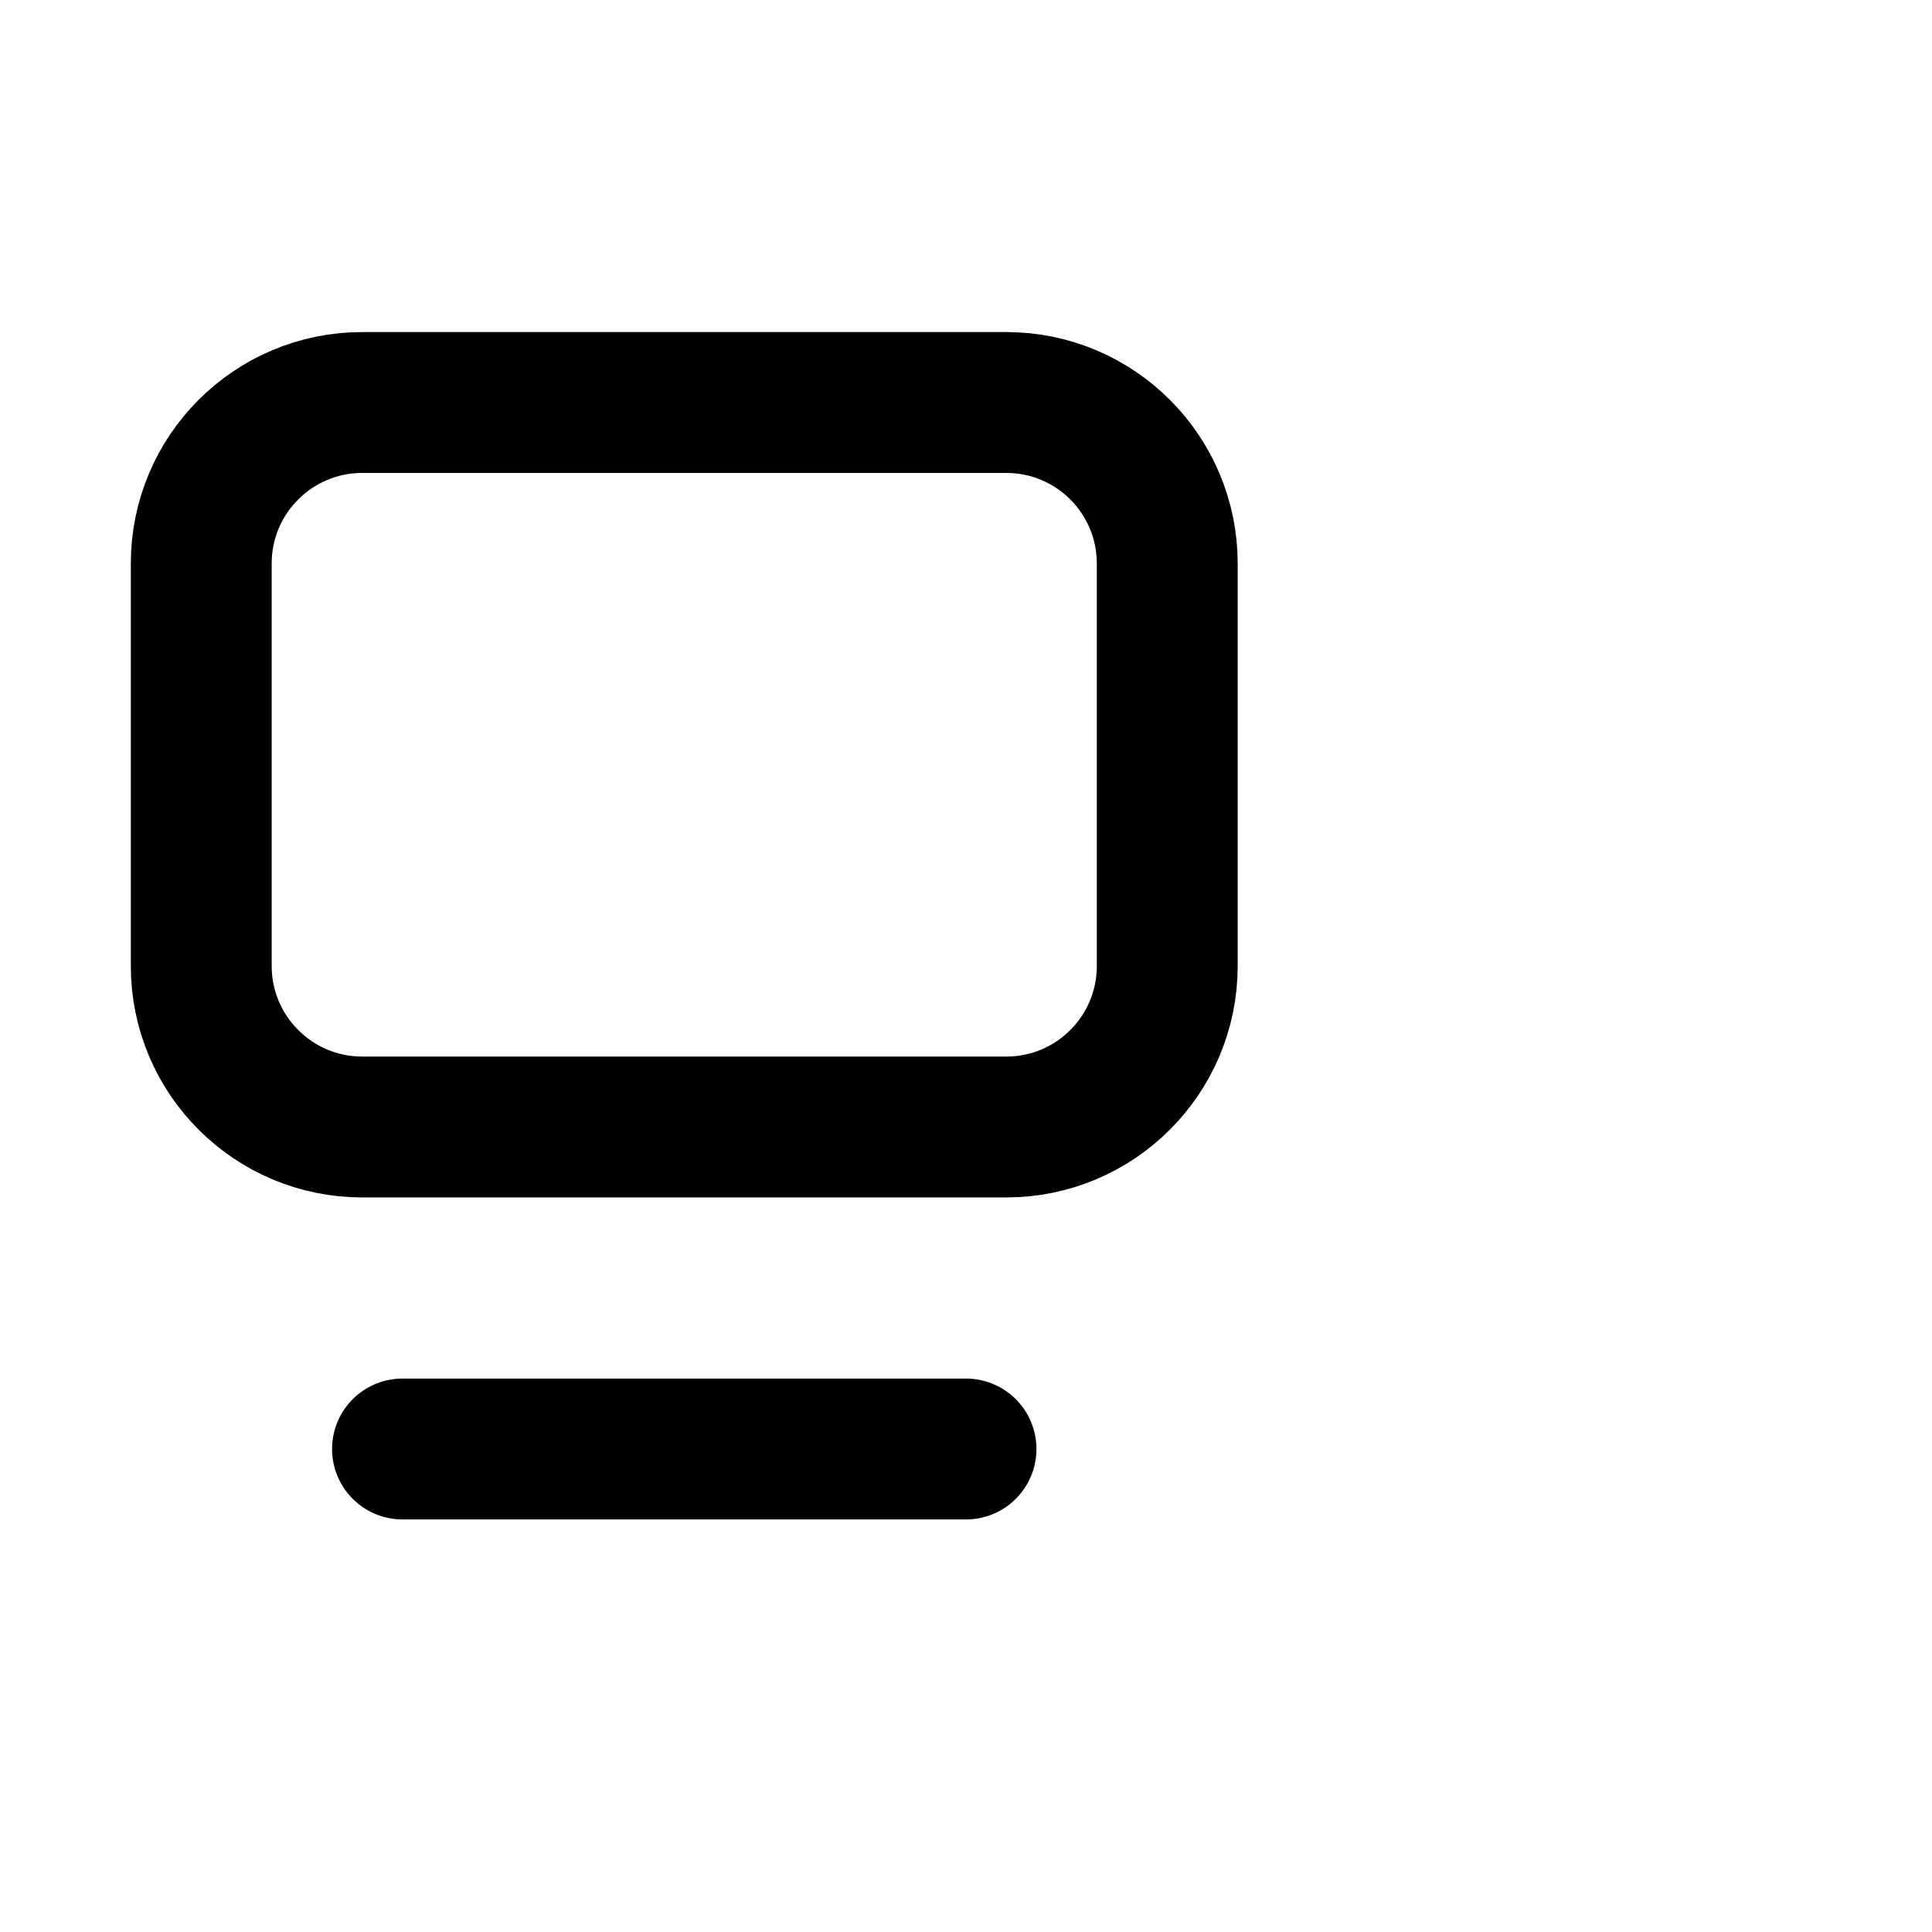
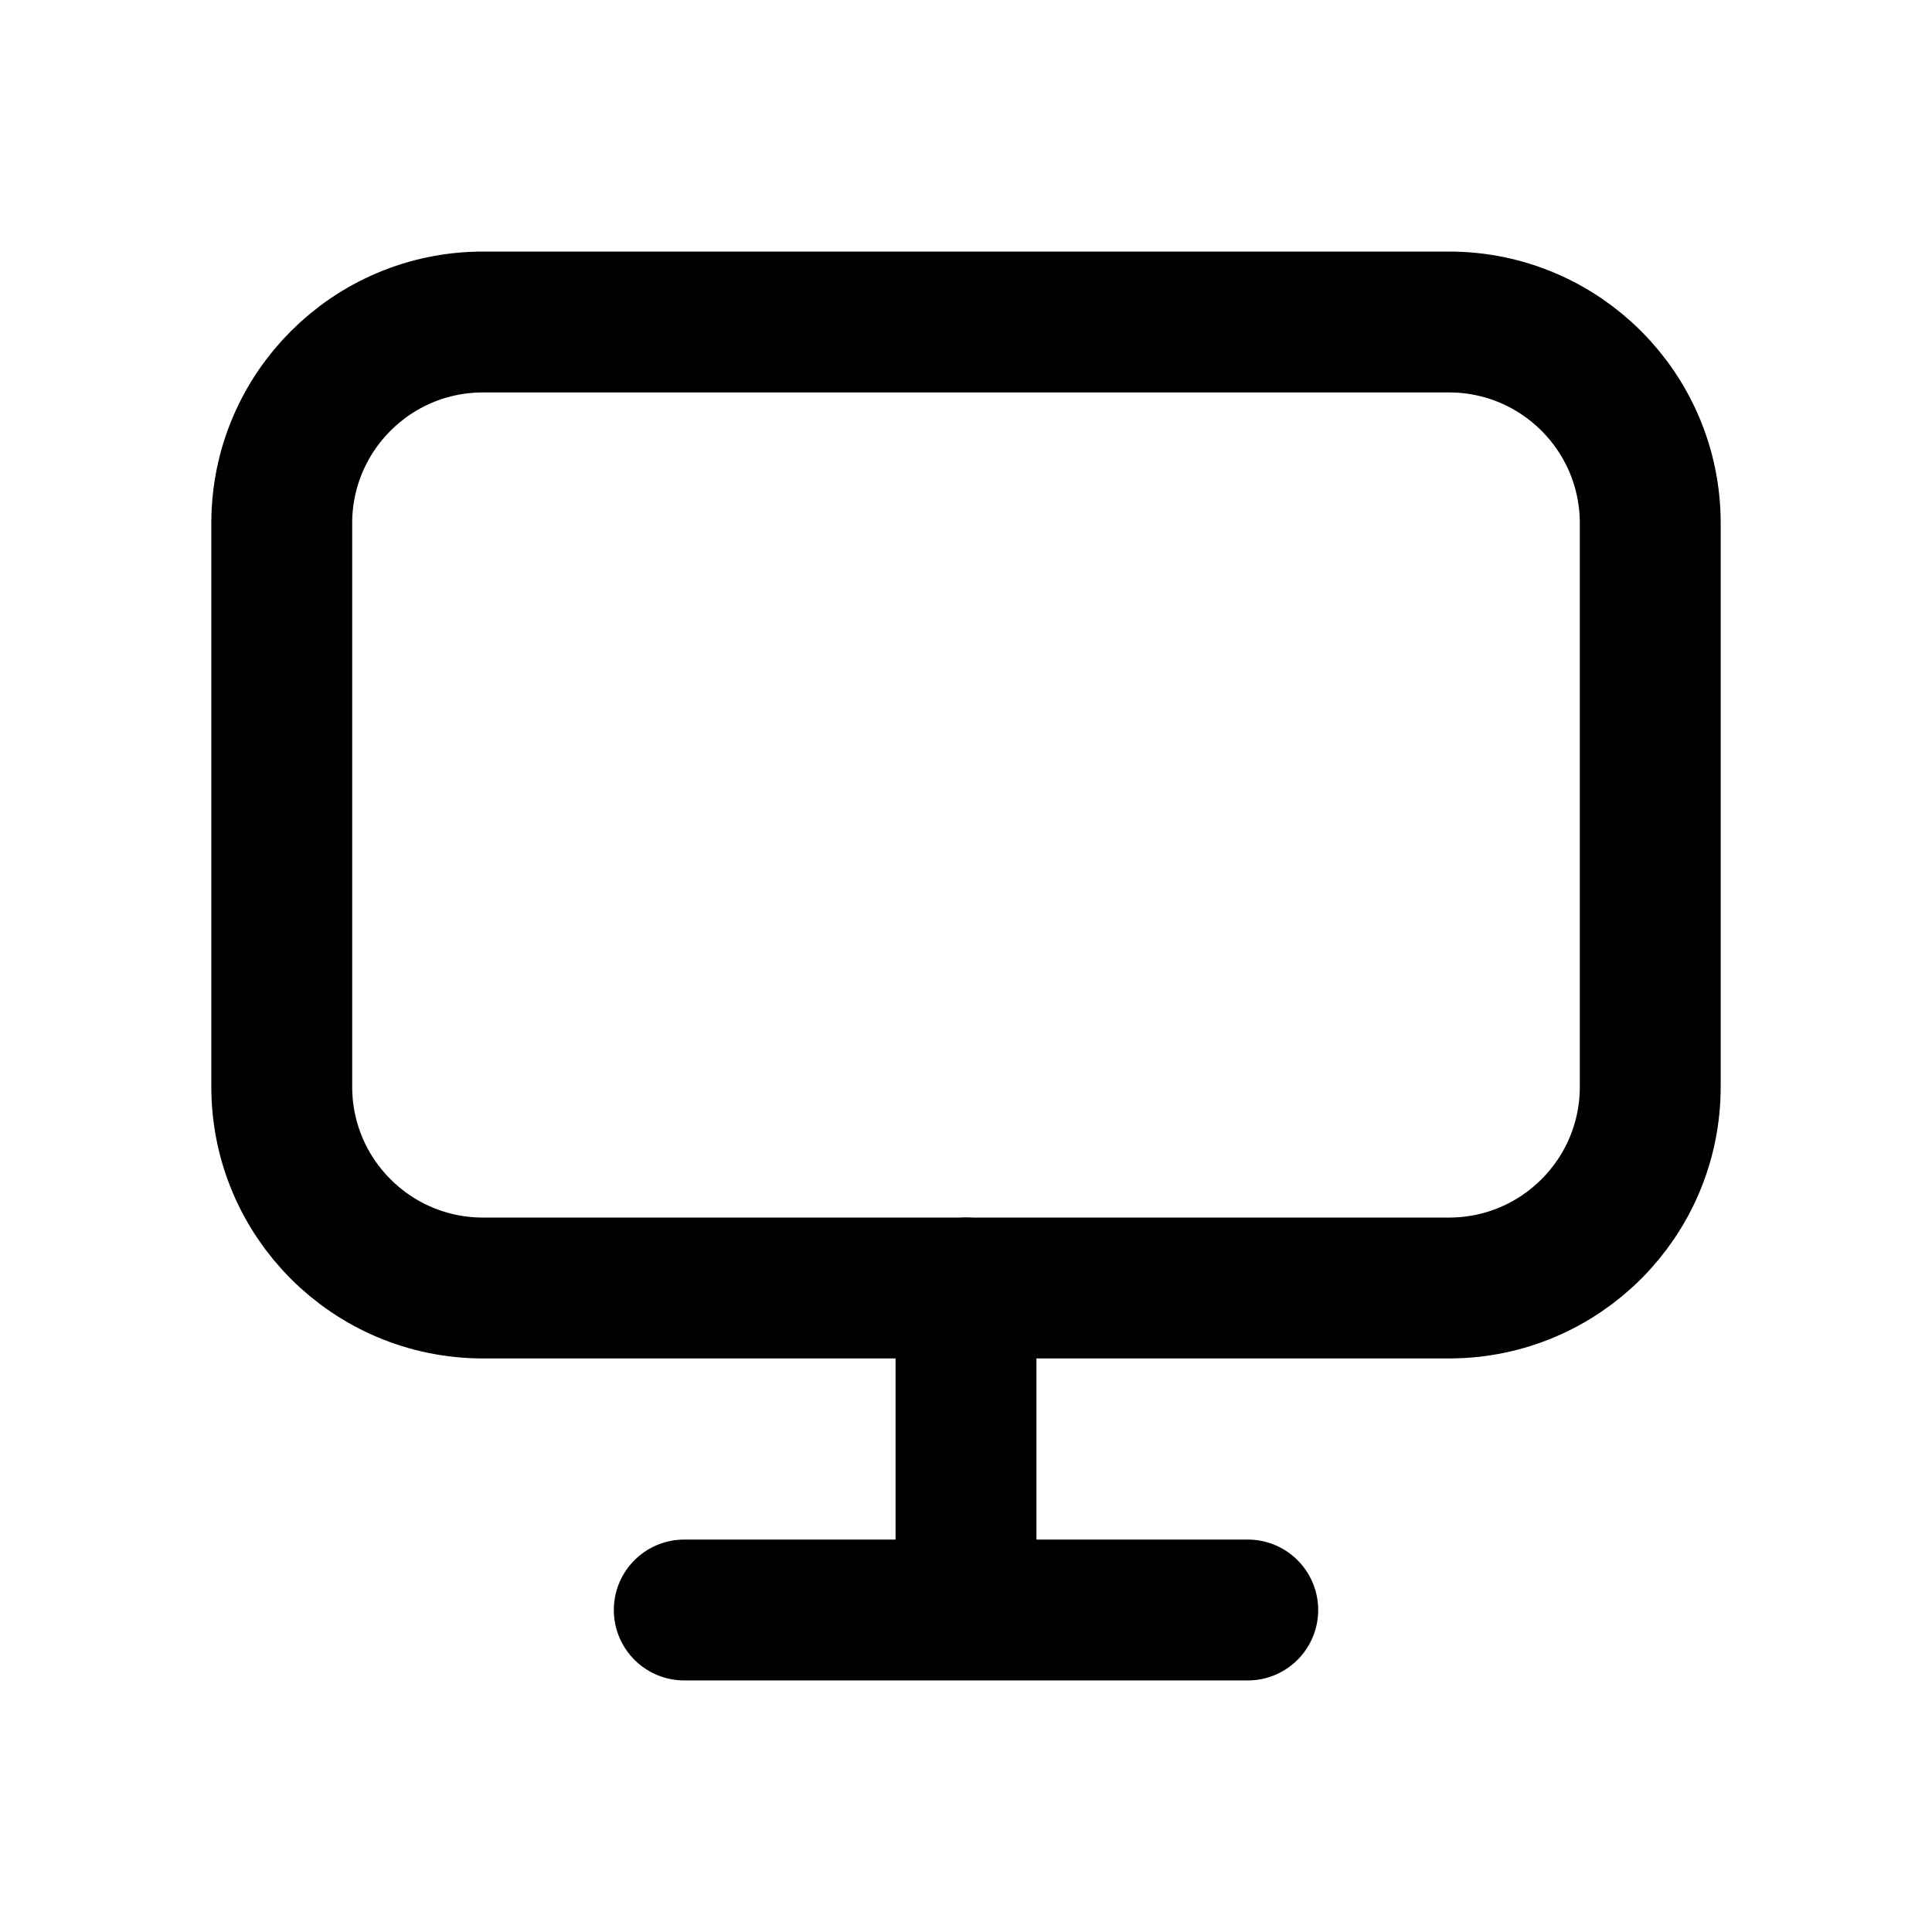
- <svg xmlns="http://www.w3.org/2000/svg" viewBox="0 0 24 24" width="24" height="24" fill="none" stroke="currentColor" stroke-width="1.75" stroke-linecap="round">
-   <rect x="2.5" y="5" width="12" height="9" rx="2" />
-   <path d="M5 18h7" />
+ <svg xmlns="http://www.w3.org/2000/svg" viewBox="0 0 24 24" width="24" height="24" fill="none" stroke="currentColor" stroke-width="1.75" stroke-linecap="round" stroke-linejoin="round">
+   <rect x="3.5" y="4" width="17" height="12" rx="2.5" />
+   <path d="M12 16v4M8.5 20h7" />
</svg>
